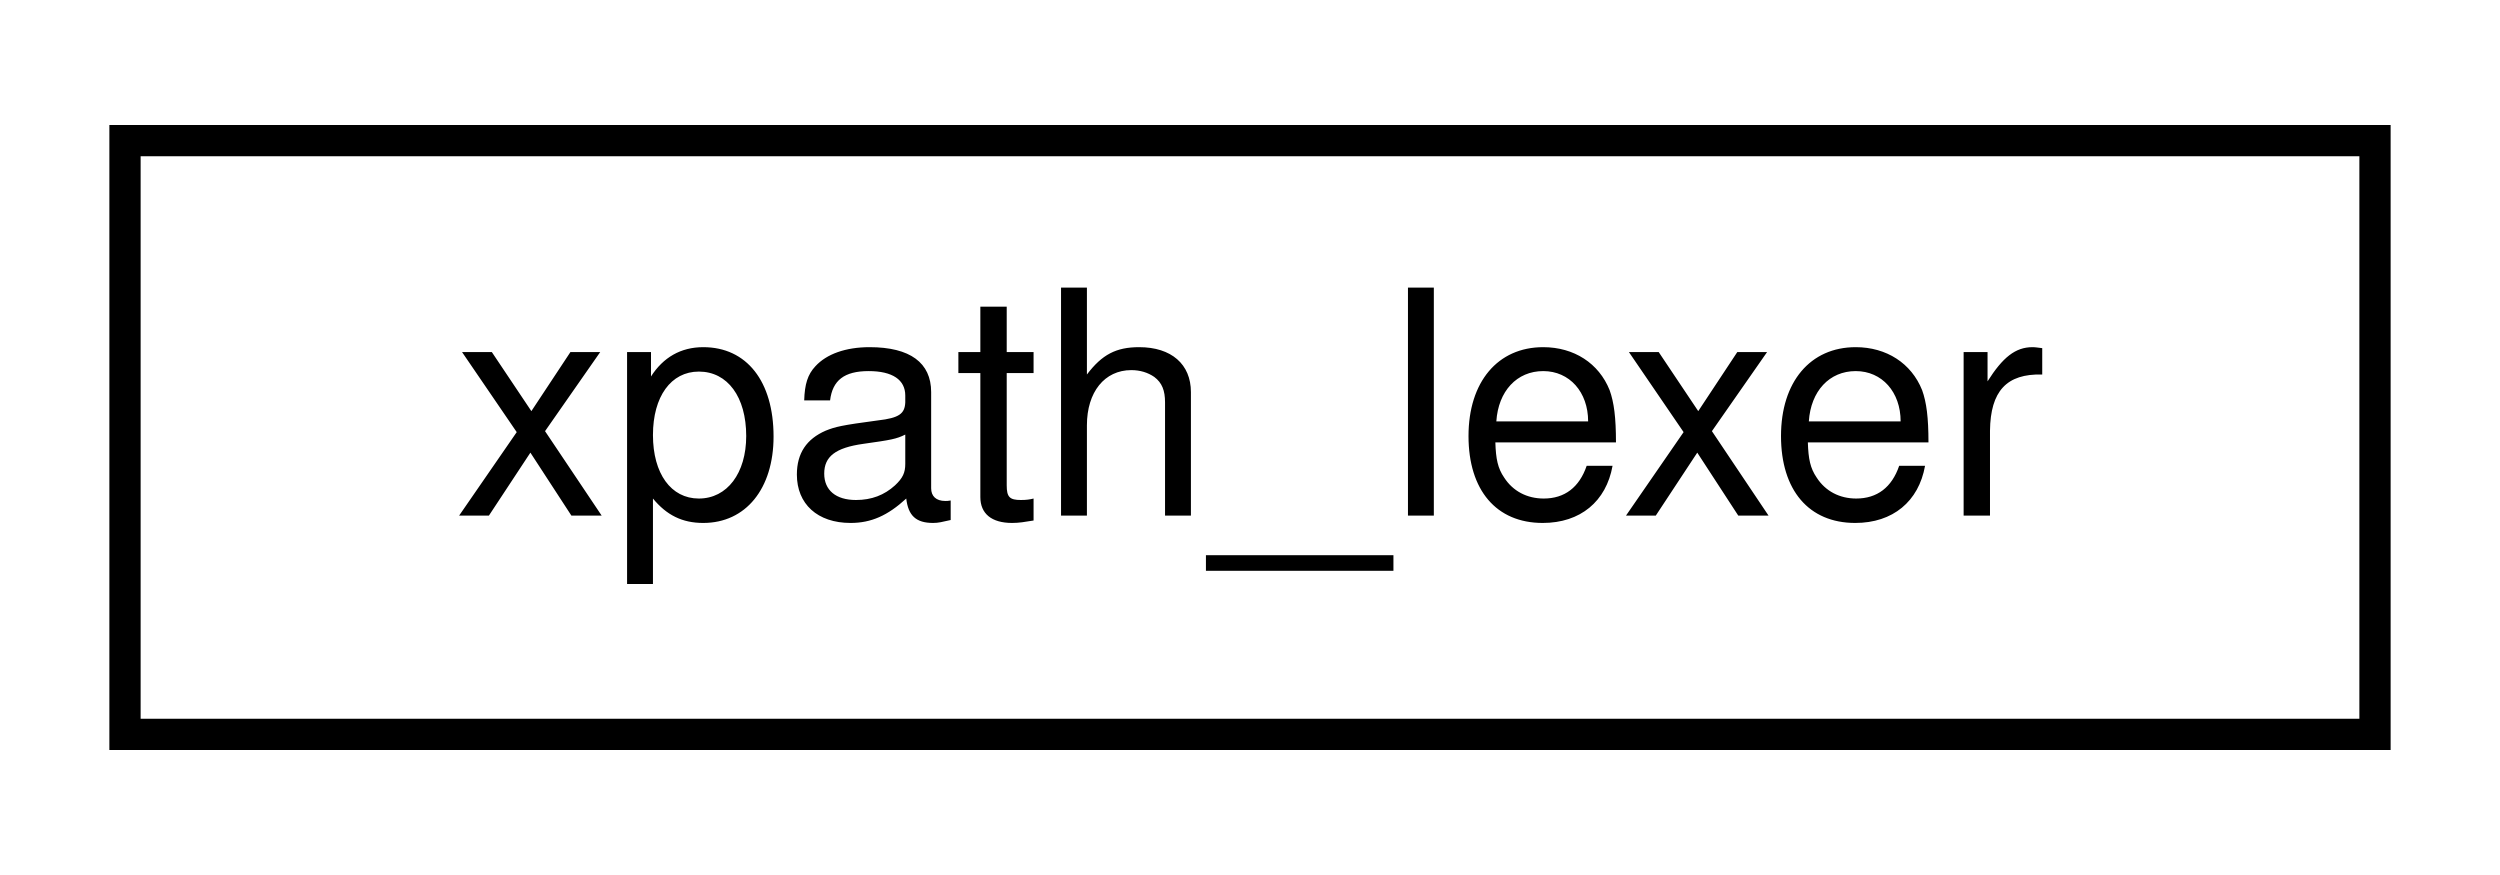
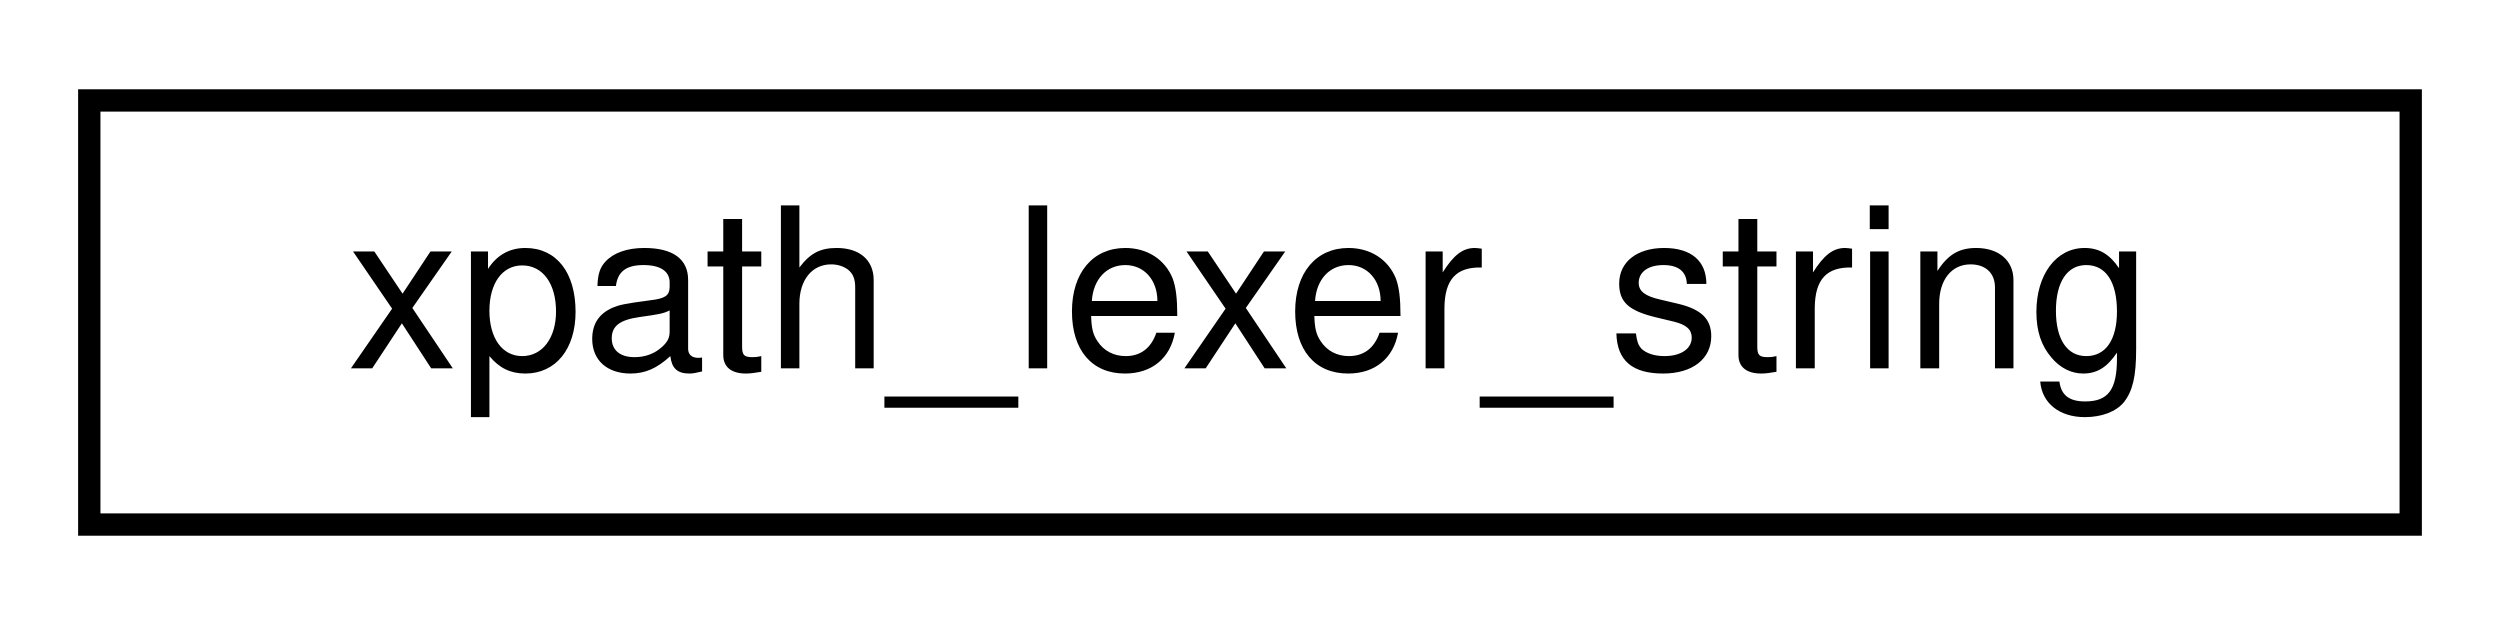
- <svg xmlns="http://www.w3.org/2000/svg" xmlns:xlink="http://www.w3.org/1999/xlink" width="80pt" height="28pt" viewBox="0.00 0.00 80.00 28.00">
+ <svg xmlns="http://www.w3.org/2000/svg" xmlns:xlink="http://www.w3.org/1999/xlink" width="112pt" height="28pt" viewBox="0.00 0.00 112.00 28.00">
  <g id="graph0" class="graph" transform="scale(1 1) rotate(0) translate(4 24)">
-     <polygon fill="white" stroke="none" points="-4,4 -4,-24 76,-24 76,4 -4,4" />
+     <polygon fill="white" stroke="none" points="-4,4 -4,-24 108,-24 108,4 -4,4" />
    <g id="node1" class="node">
      <g id="a_node1">
-         <a xlink:href="d5/d11/classxpath__lexer.html" target="_top" xlink:title="xpath_lexer">
-           <polygon fill="white" stroke="black" points="0,-0.5 0,-19.5 72,-19.5 72,-0.5 0,-0.5" />
-           <text text-anchor="middle" x="36" y="-7.5" font-family="Helvetica,sans-Serif" font-size="10.00">xpath_lexer</text>
+         <a xlink:href="db/d4c/structxpath__lexer__string.html" target="_top" xlink:title="xpath_lexer_string">
+           <polygon fill="white" stroke="black" points="0,-0.5 0,-19.5 104,-19.5 104,-0.5 0,-0.5" />
+           <text text-anchor="middle" x="52" y="-7.5" font-family="Helvetica,sans-Serif" font-size="10.00">xpath_lexer_string</text>
        </a>
      </g>
    </g>
  </g>
</svg>
